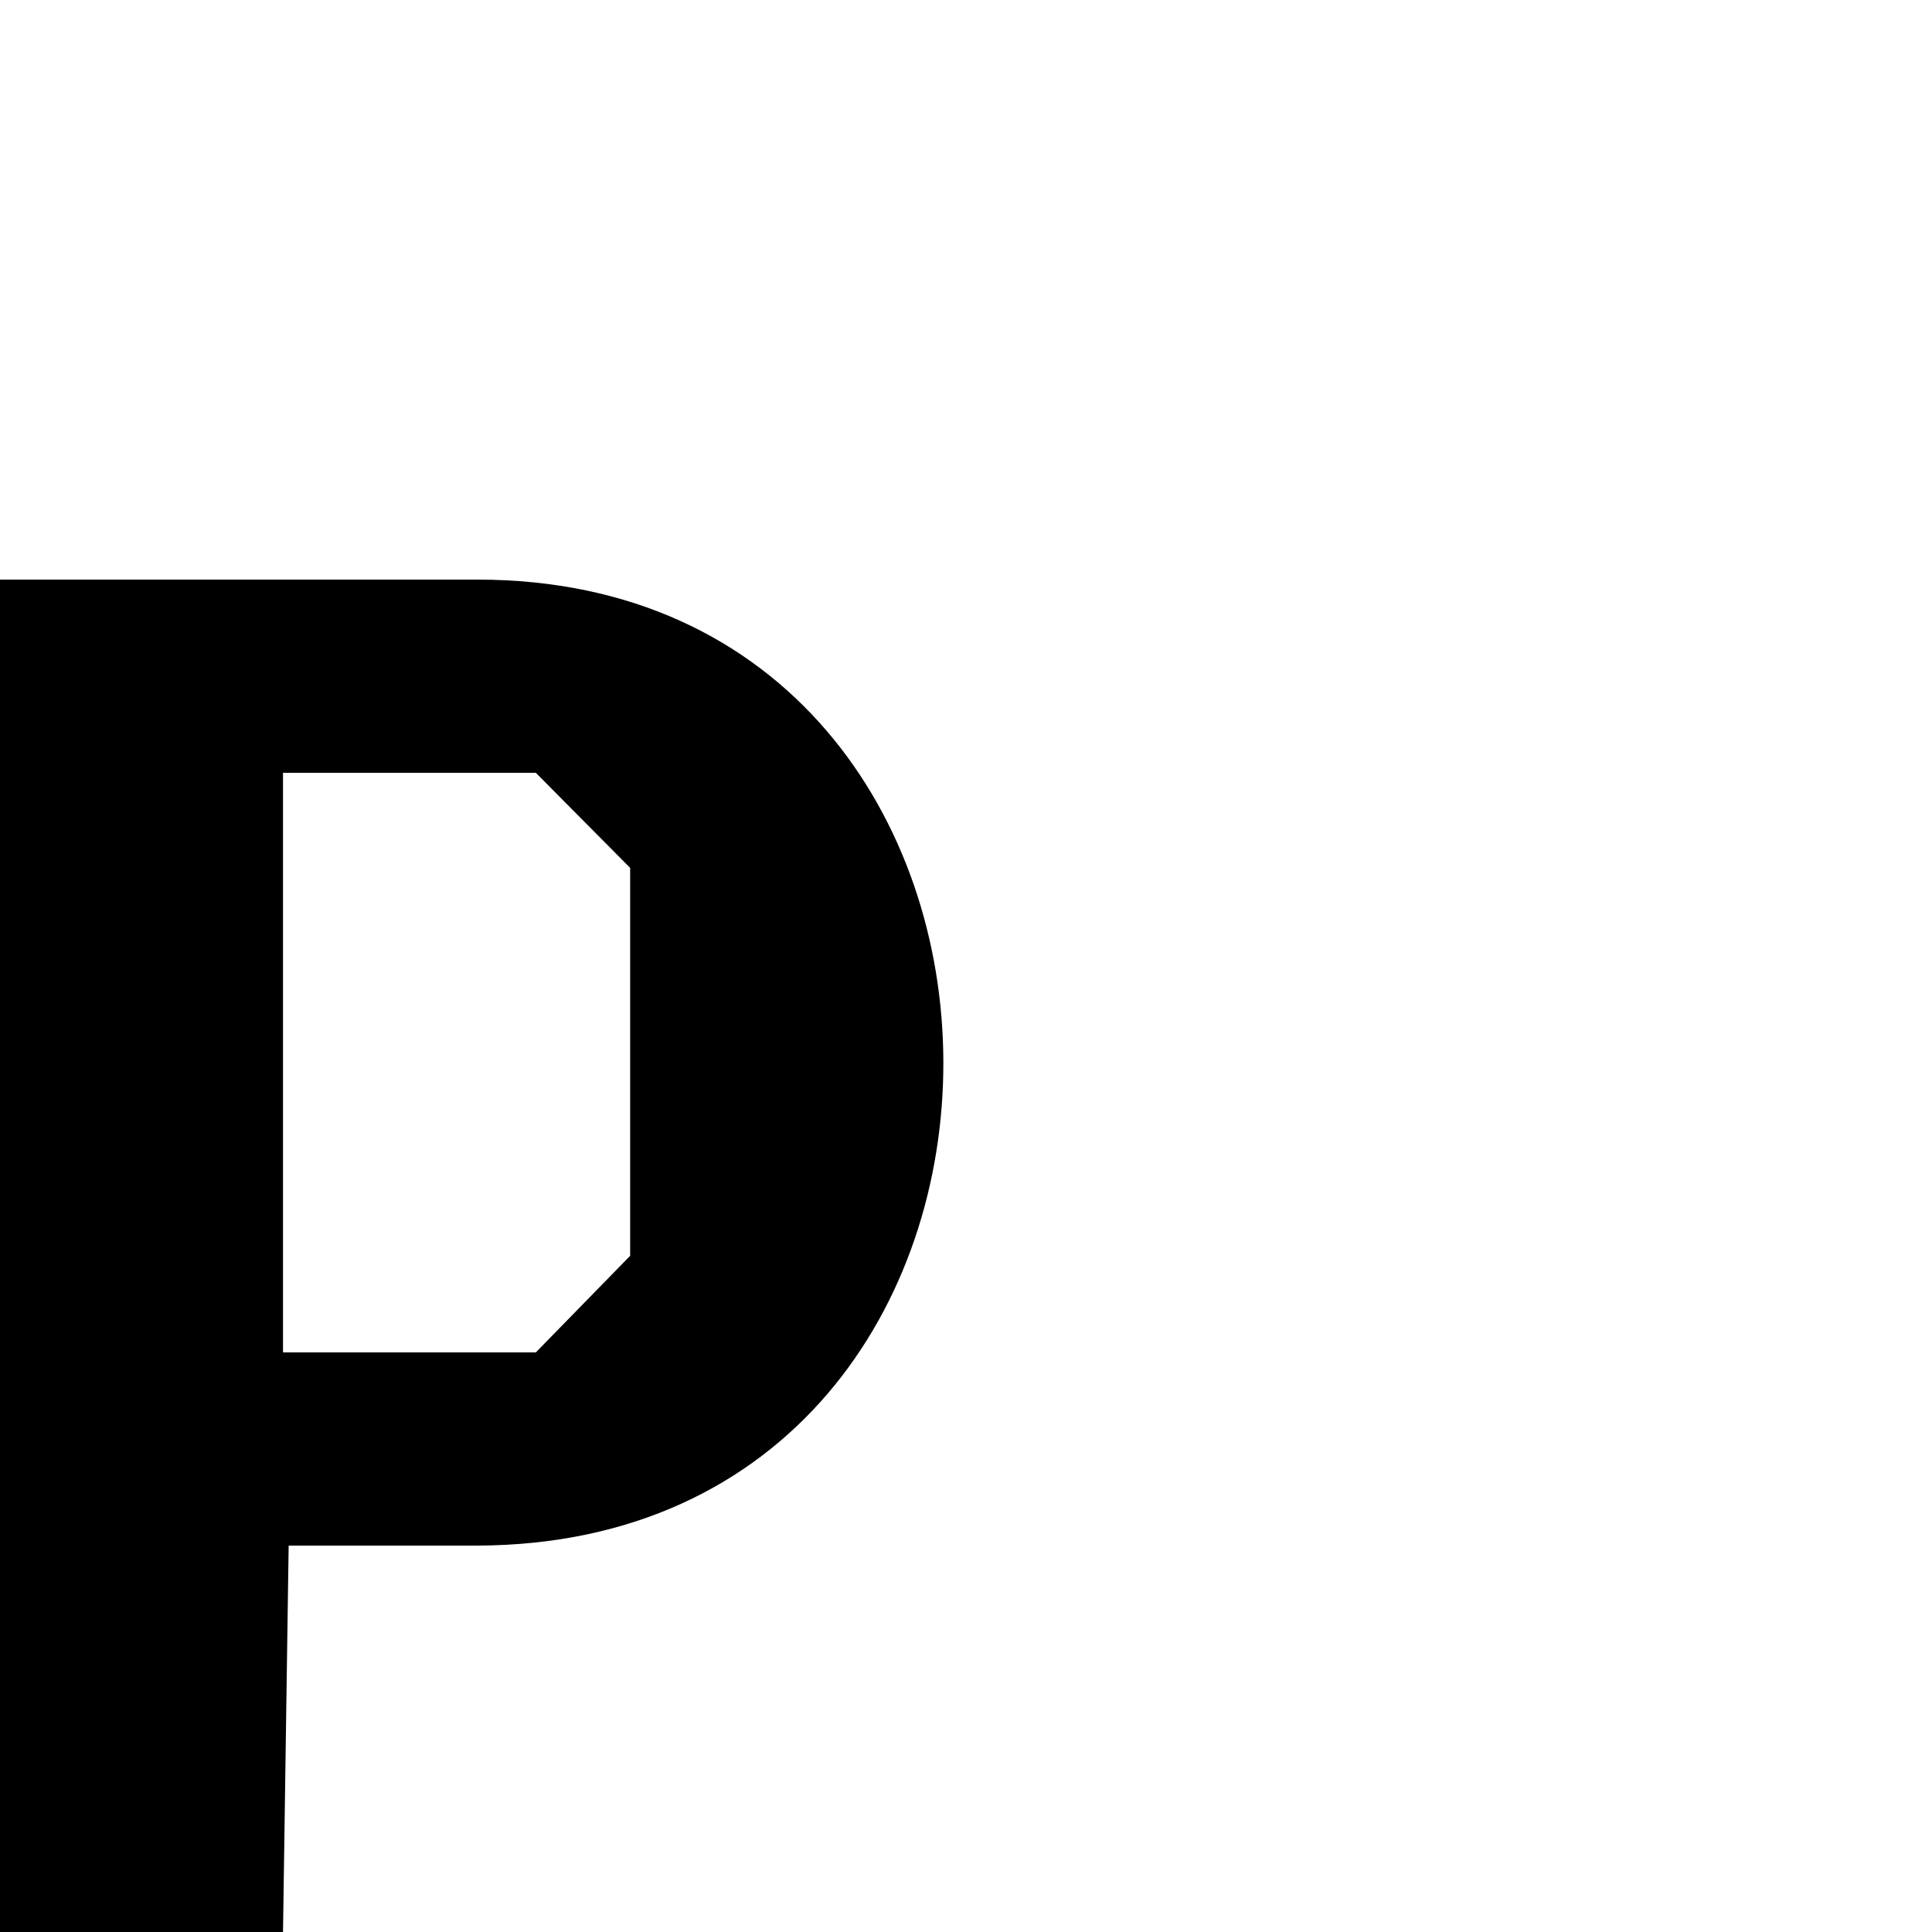
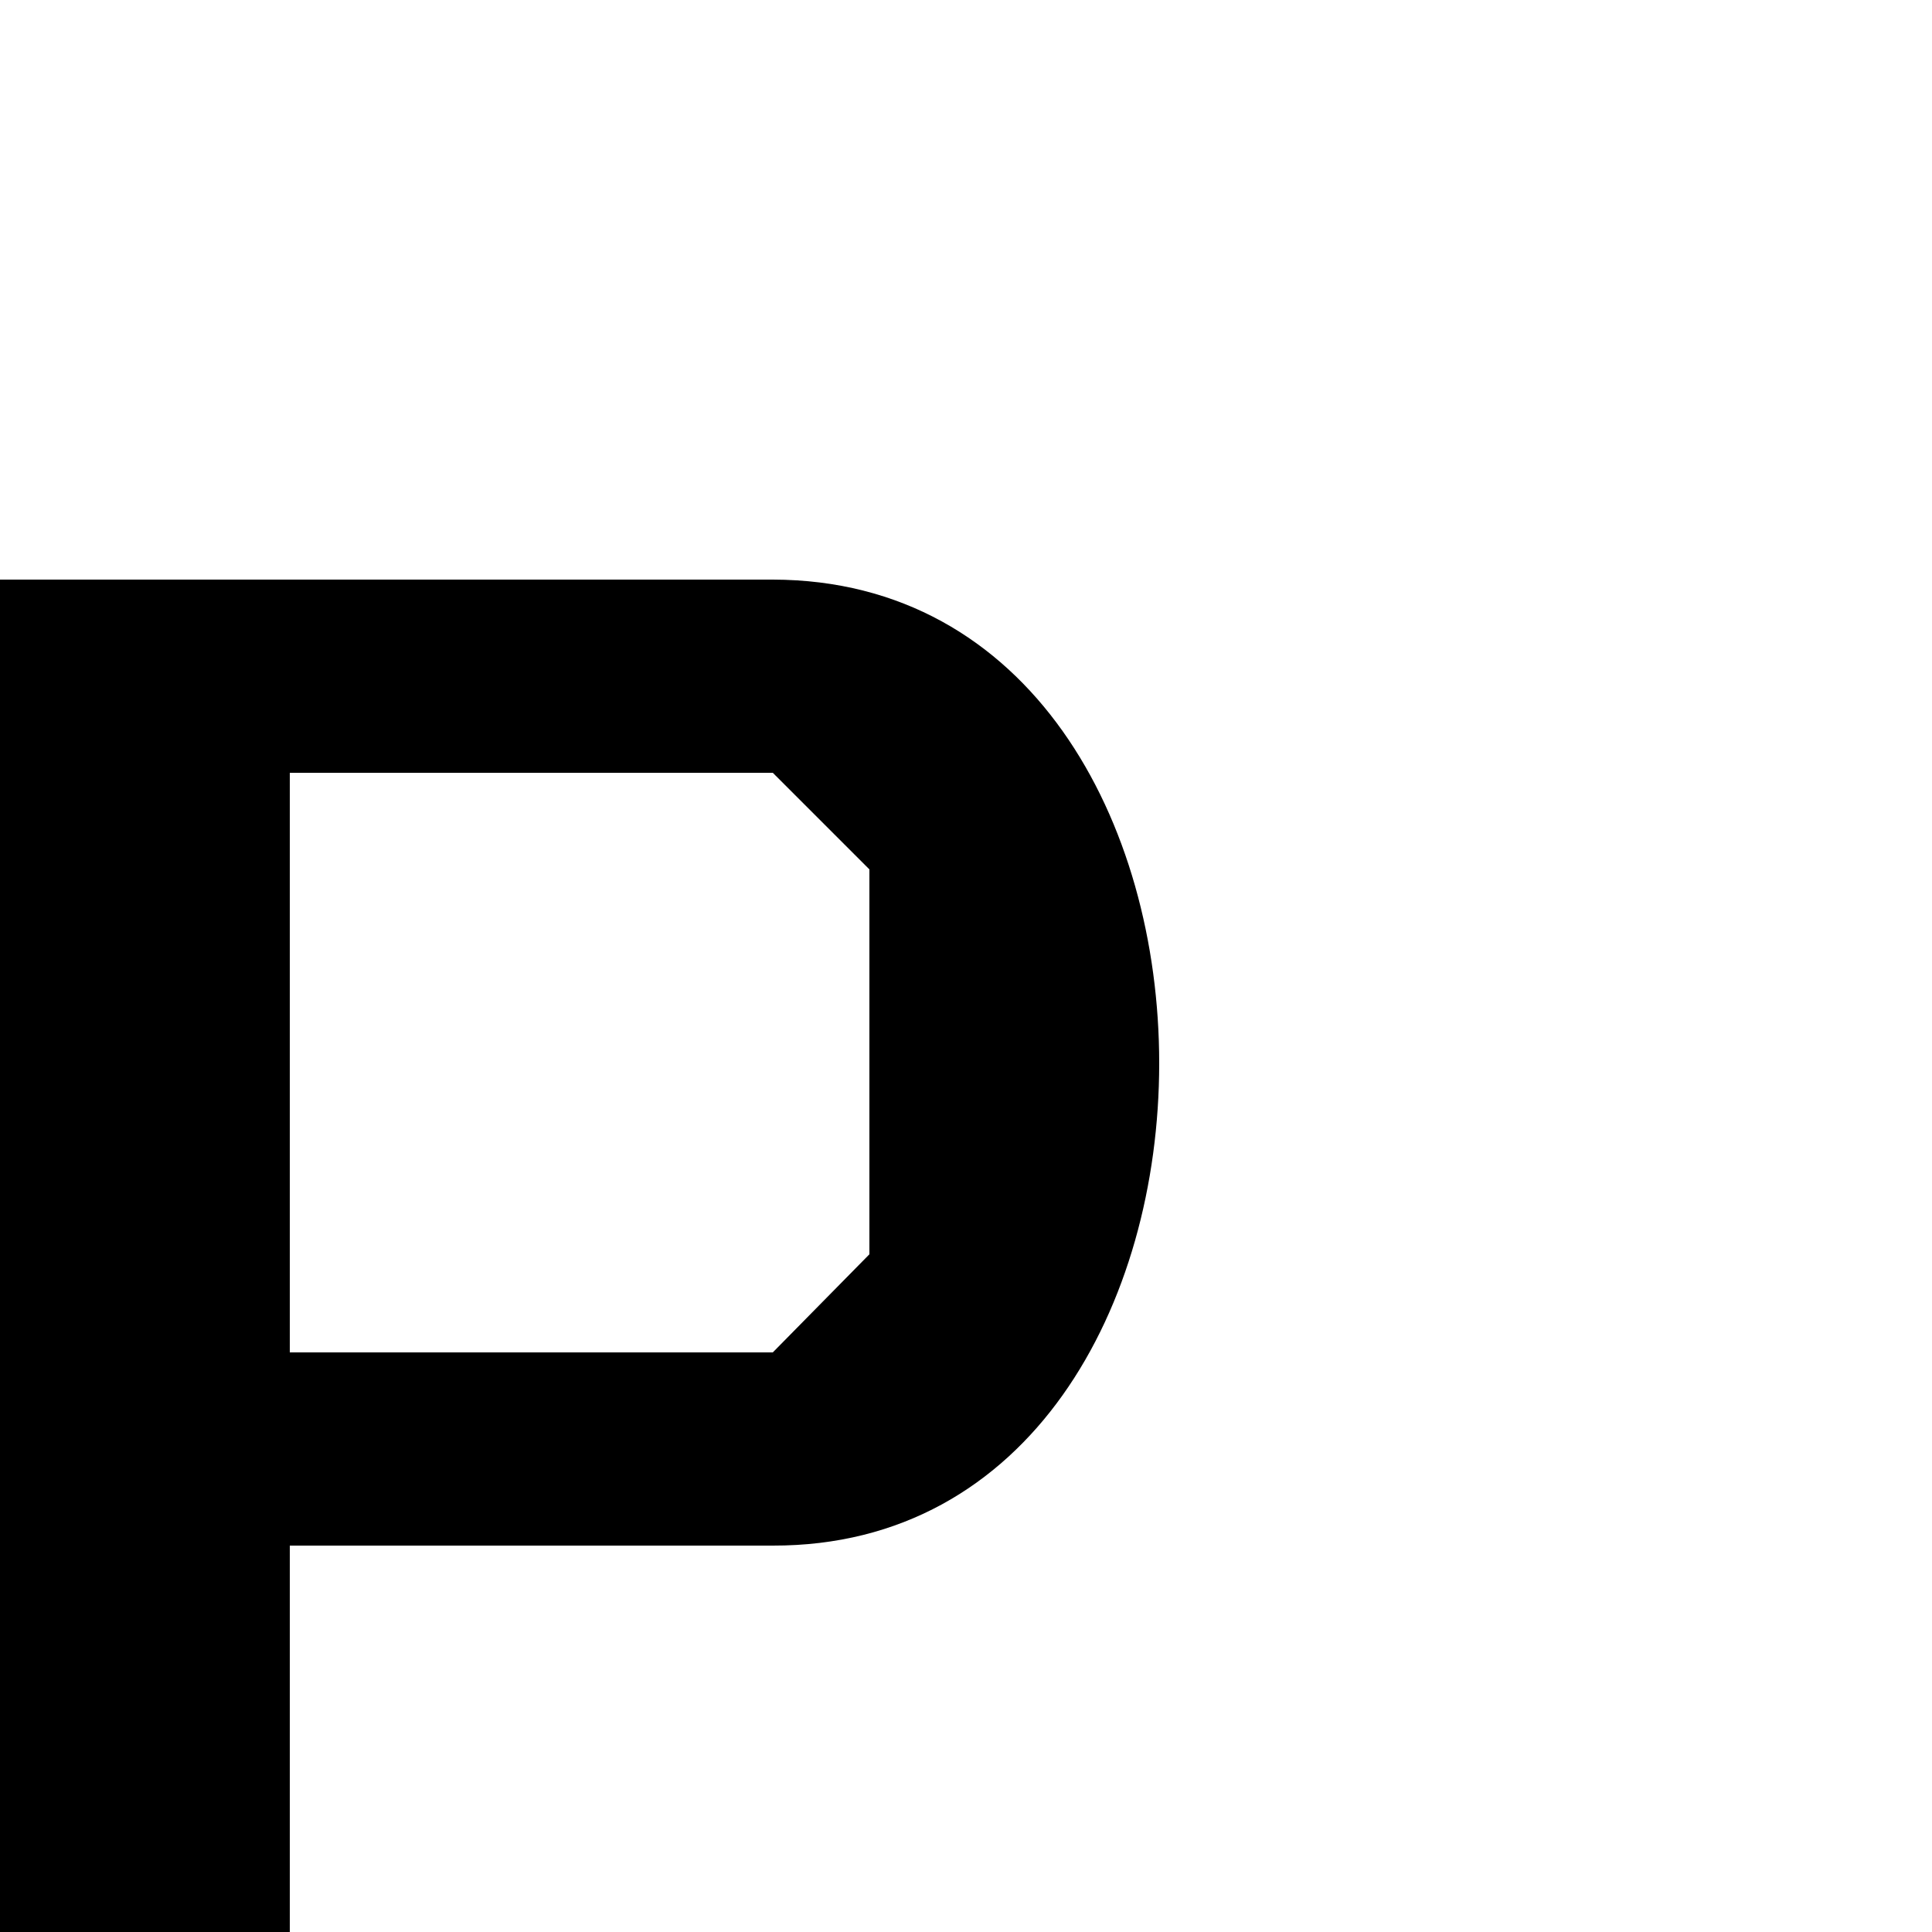
<svg xmlns="http://www.w3.org/2000/svg" height="1024" width="1024" version="1.1" id="svg4375" viewBox="0 0 1024 1024" xml:space="preserve">
  <defs id="defs4">
    <linearGradient id="linearGradient8000">
      <stop style="stop-color:#000000;stop-opacity:1;" offset="0" id="stop7998" />
    </linearGradient>
    <clipPath clipPathUnits="userSpaceOnUse" id="clipPath6029">
      <g id="use6031" />
    </clipPath>
  </defs>
  <g id="layer1" style="display:inline">
-     <path id="path20748" style="display:inline;fill:#000000" d="M 284,716.8 H 150 V 409.6 H 284 L 334,460 V 665.6 Z M 0,307.2 V 1024 h 150 l 2.994,-204.8 h 100 c 330.641,-1.097 328.04,-512 0,-512 z" />
+     <path id="path20748" style="display:inline;fill:#000000" d="m 409.6,716.8 h -256 V 409.6 l 256,0 51.2,51.2 v 204 z M 0,307.2 V 1024 l 153.6,0 V 819.2 l 256,0 c 273.005,0.534 273.129,-511.462 0,-512 z" />
  </g>
</svg>
